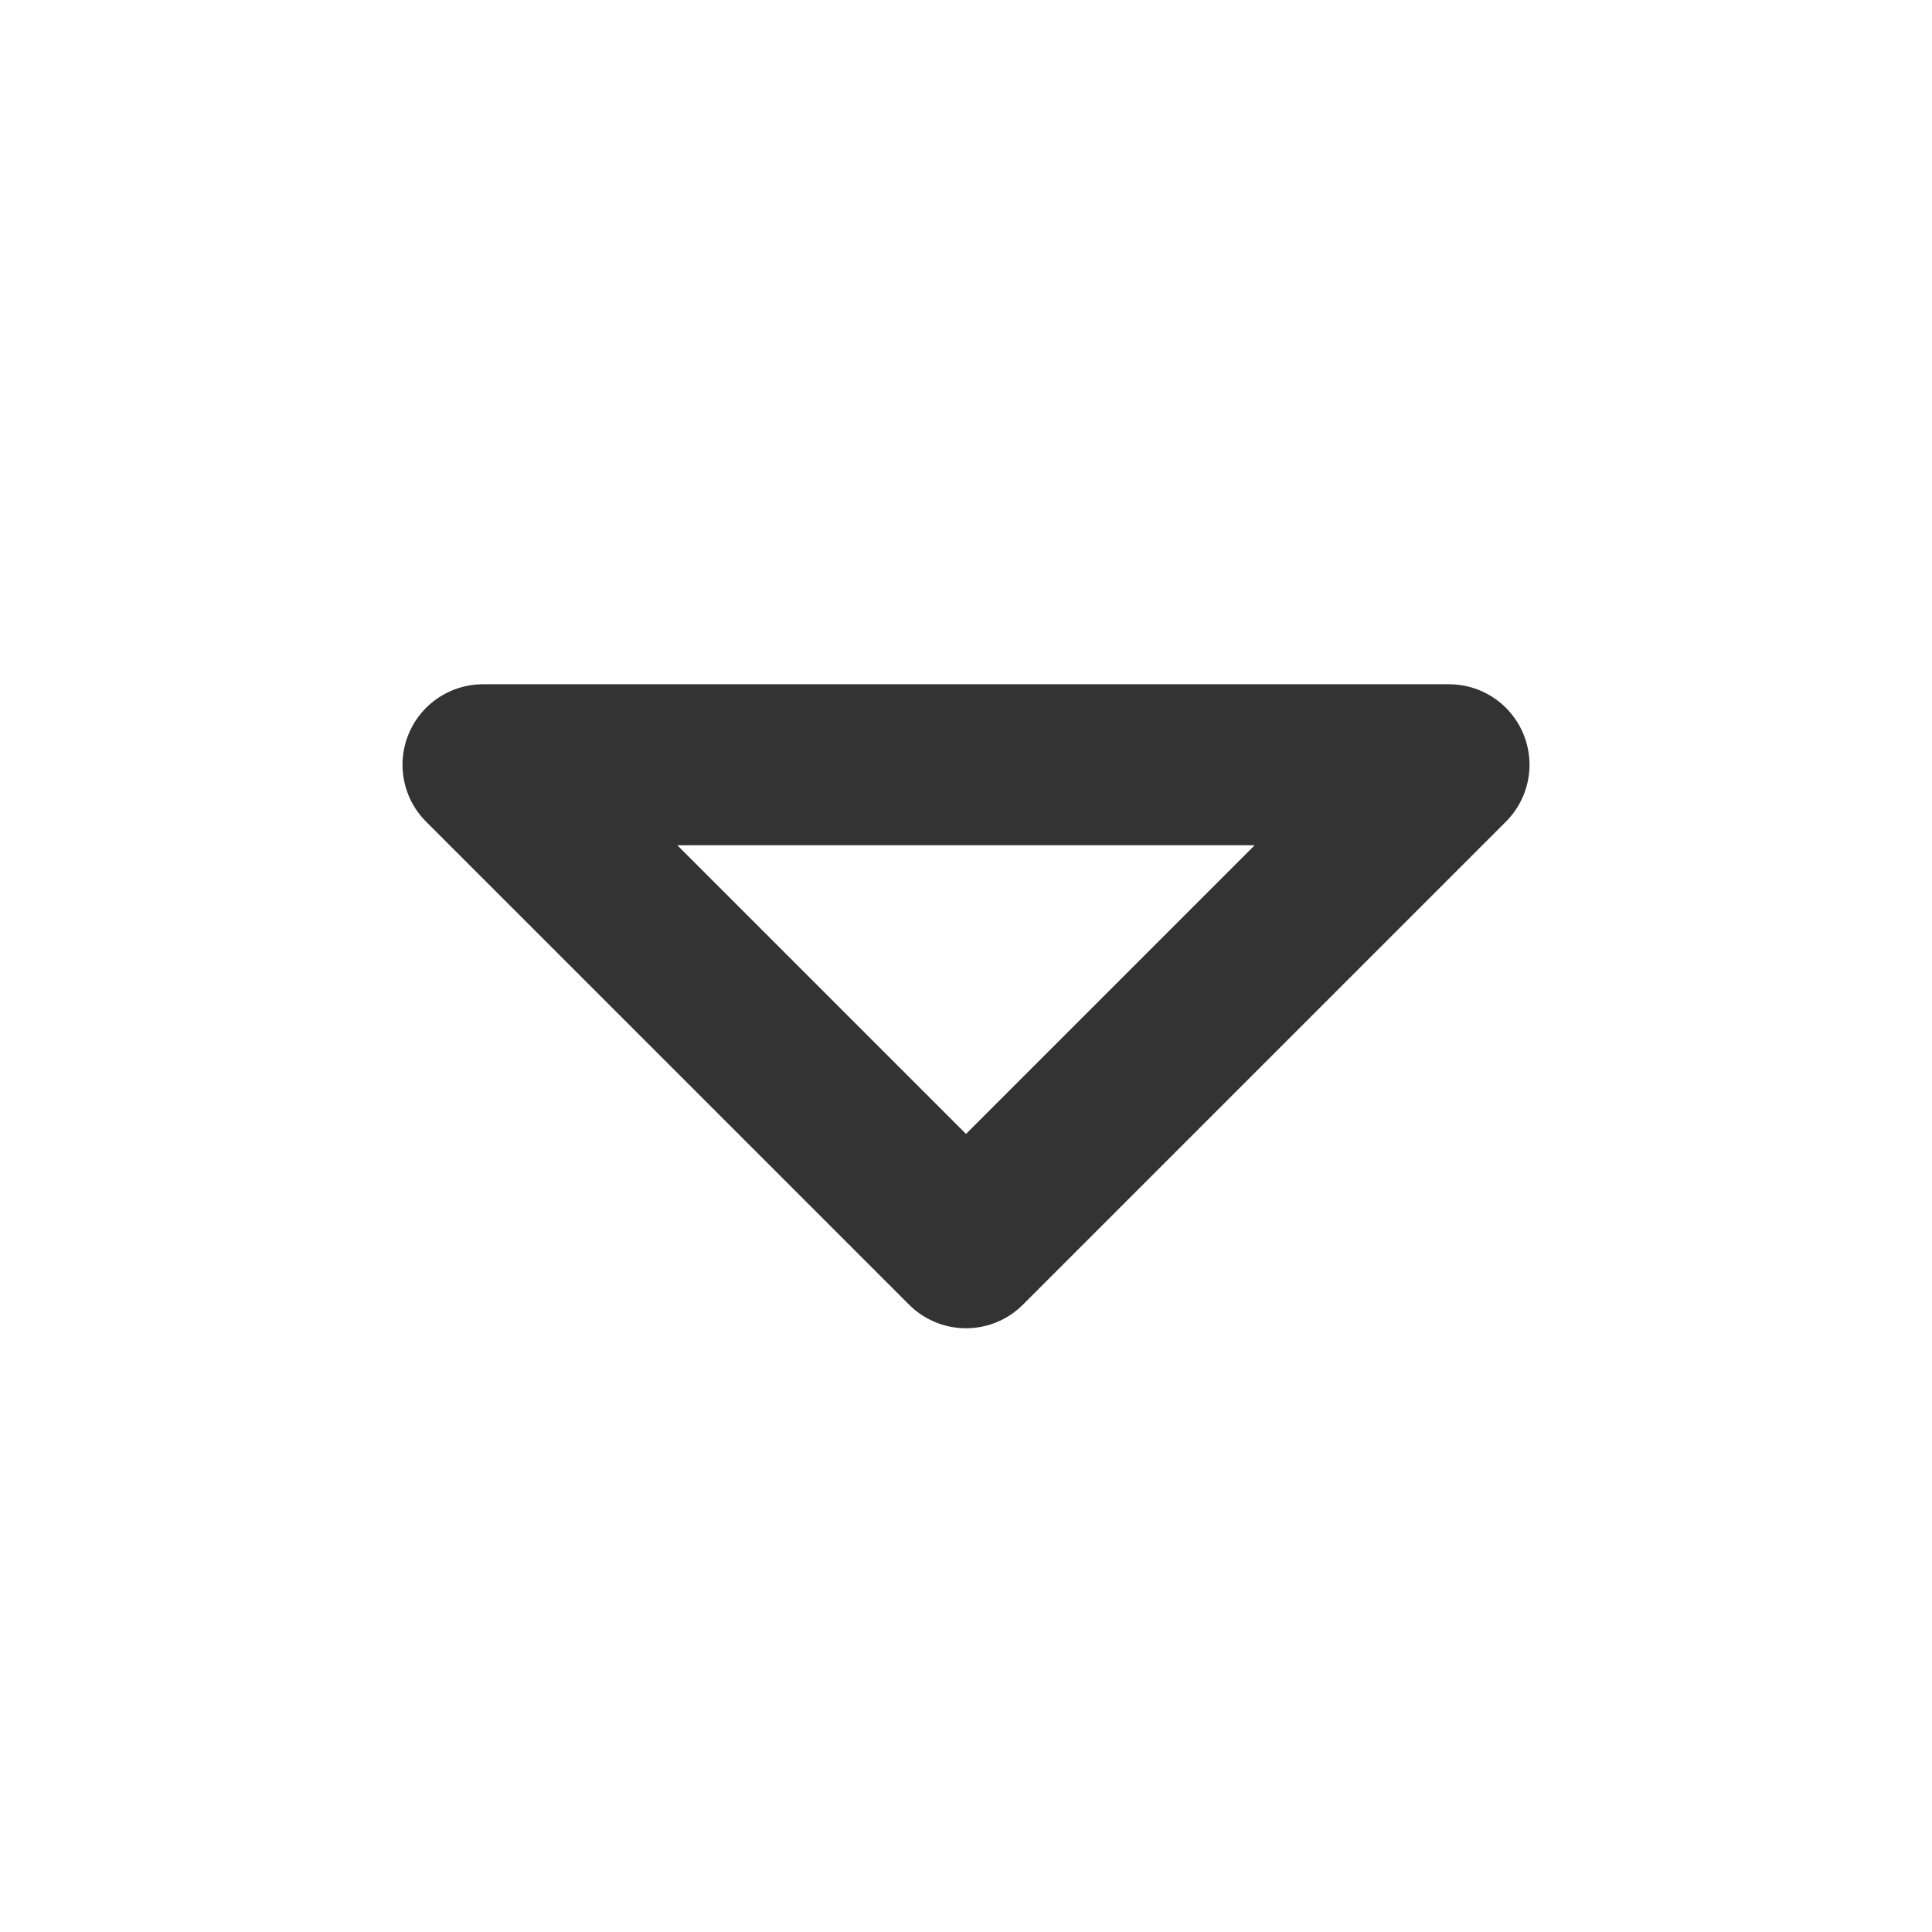
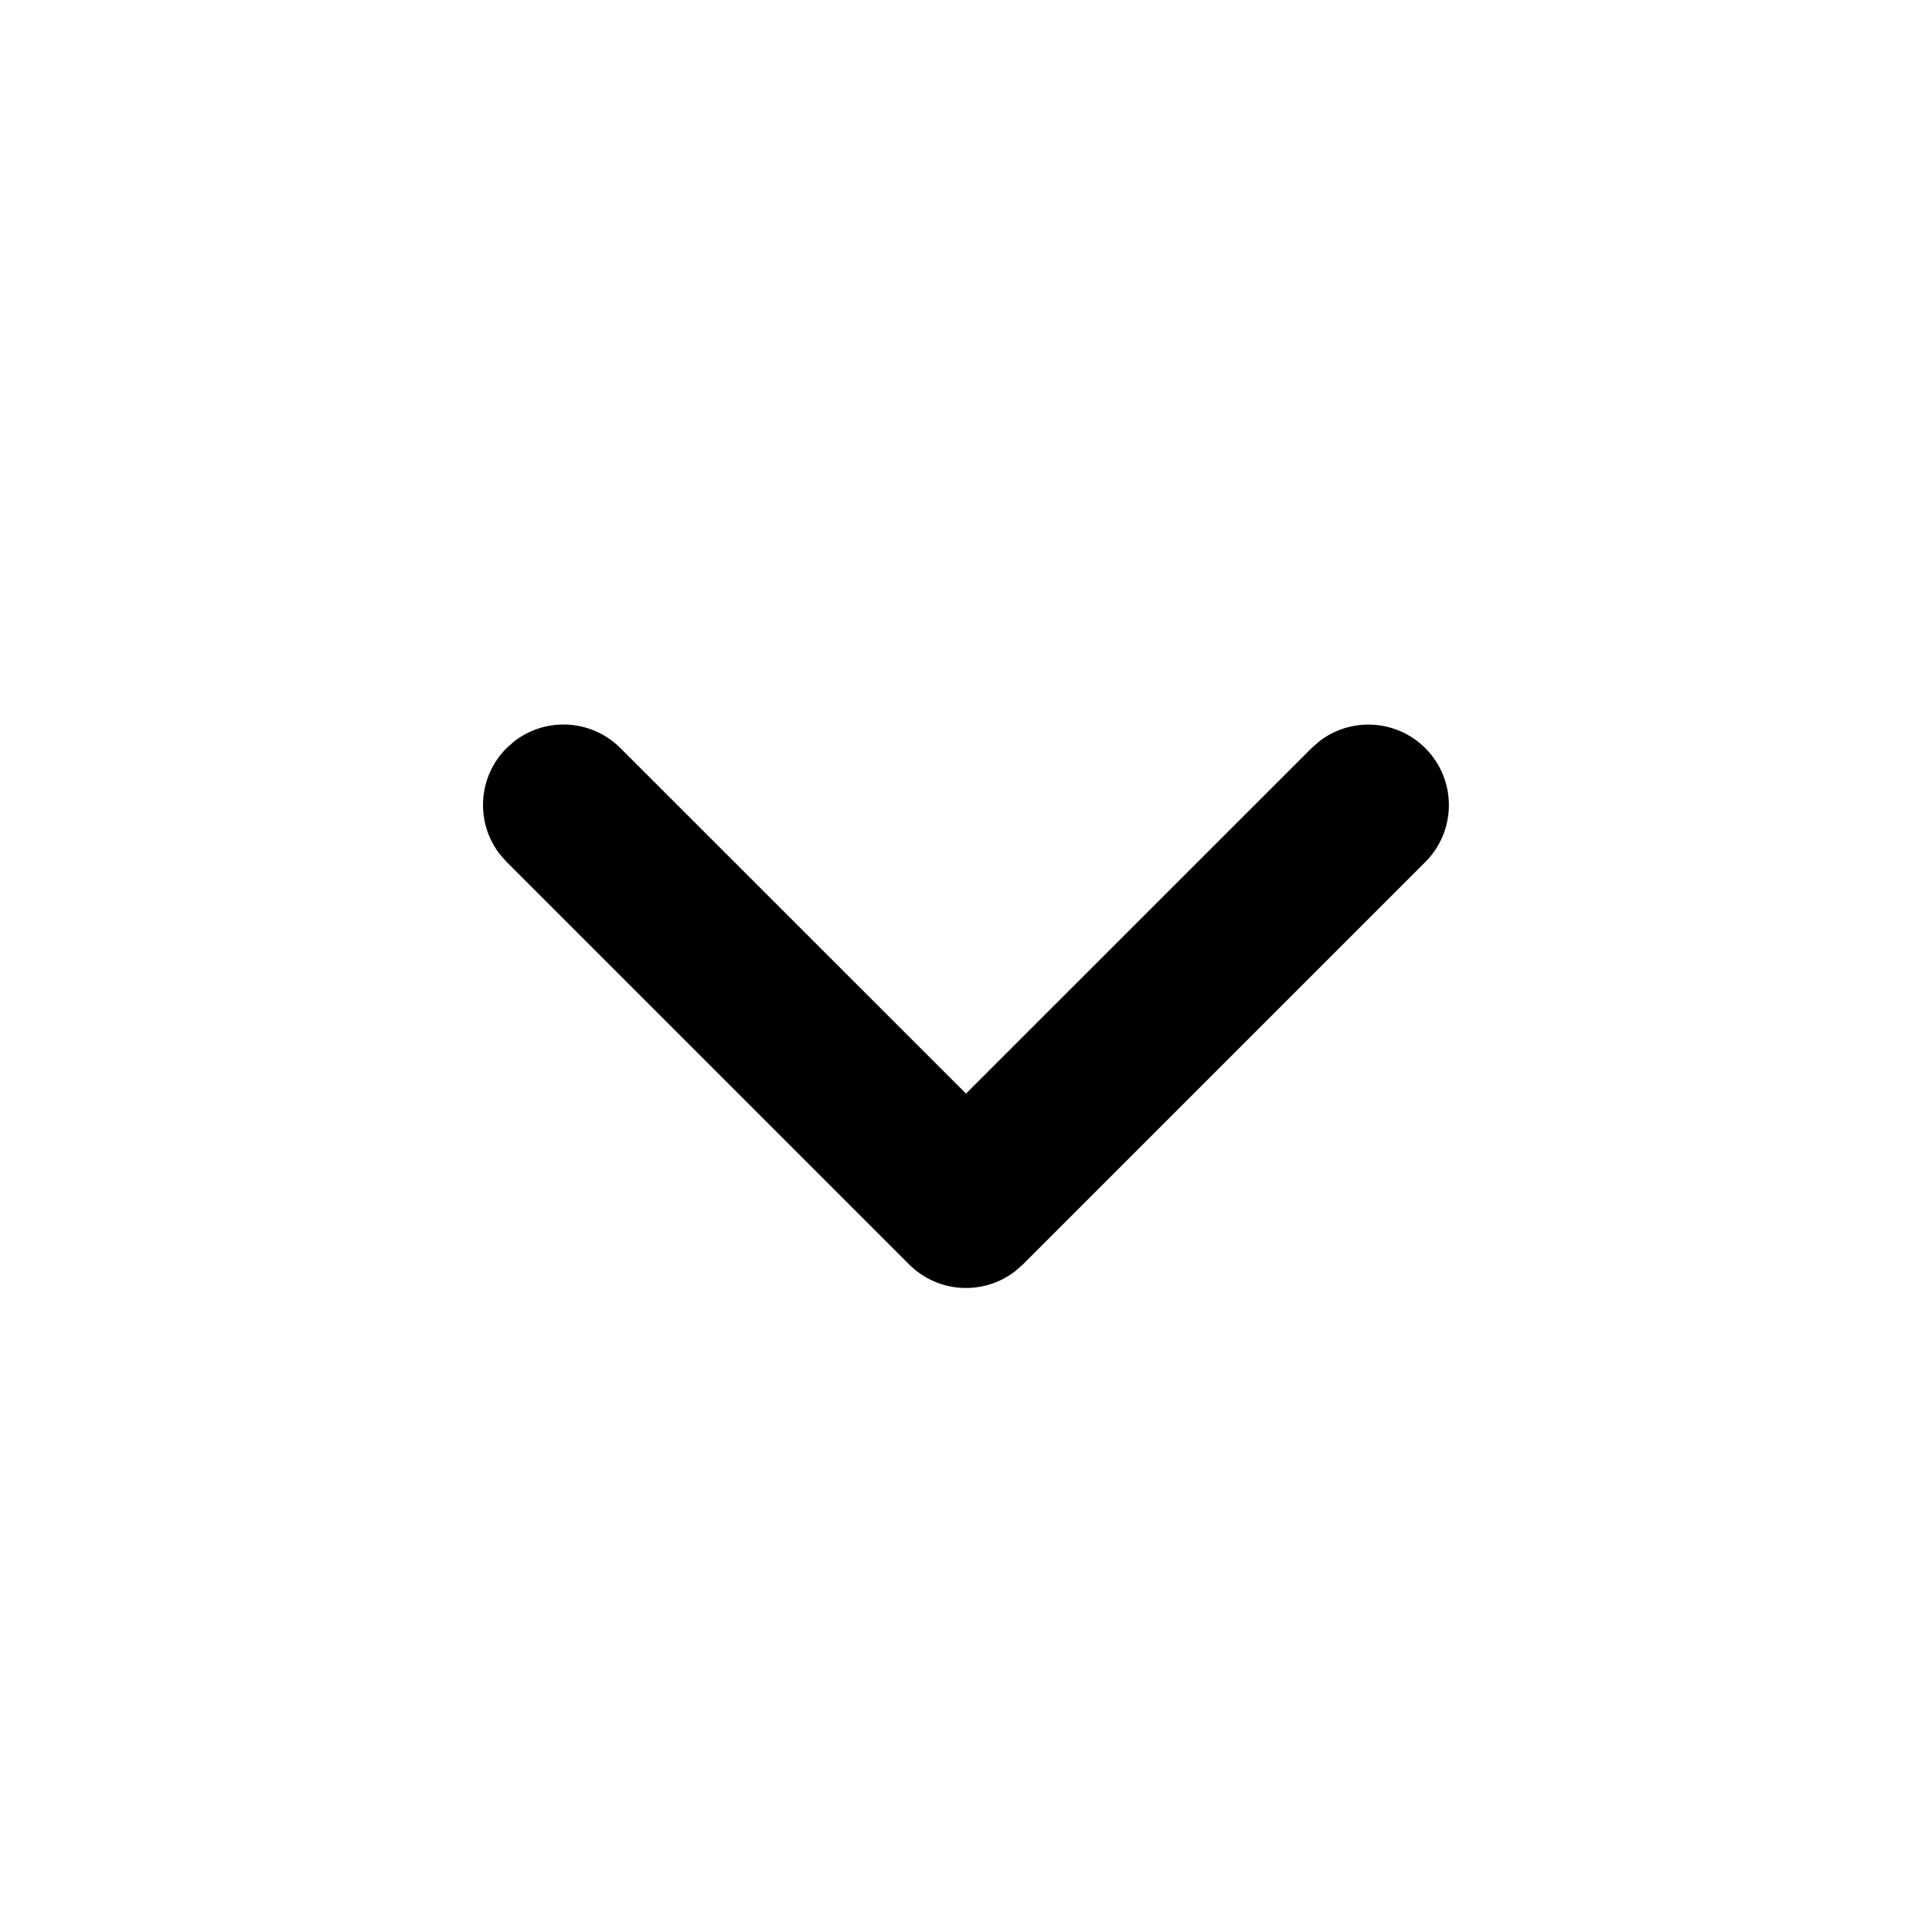
- <svg xmlns="http://www.w3.org/2000/svg" width="24" height="24" viewBox="0 0 48 48" fill="none">
-   <path d="M36 19L24 31L12 19H36Z" fill="none" stroke="#333" stroke-width="4" stroke-linejoin="round" />
+ <svg xmlns="http://www.w3.org/2000/svg" t="1672974025301" class="icon" viewBox="0 0 1024 1024" version="1.1" p-id="12730" width="200" height="200">
+   <path d="M268.501 396.501a42.667 42.667 0 0 0-3.541 56.32l3.541 4.011 213.333 213.333a42.667 42.667 0 0 0 56.32 3.541l4.011-3.541 213.333-213.333a42.667 42.667 0 0 0-56.32-63.872l-4.011 3.541L512 579.627 328.832 396.501a42.667 42.667 0 0 0-56.32-3.541l-4.011 3.541z" p-id="12731" />
</svg>
